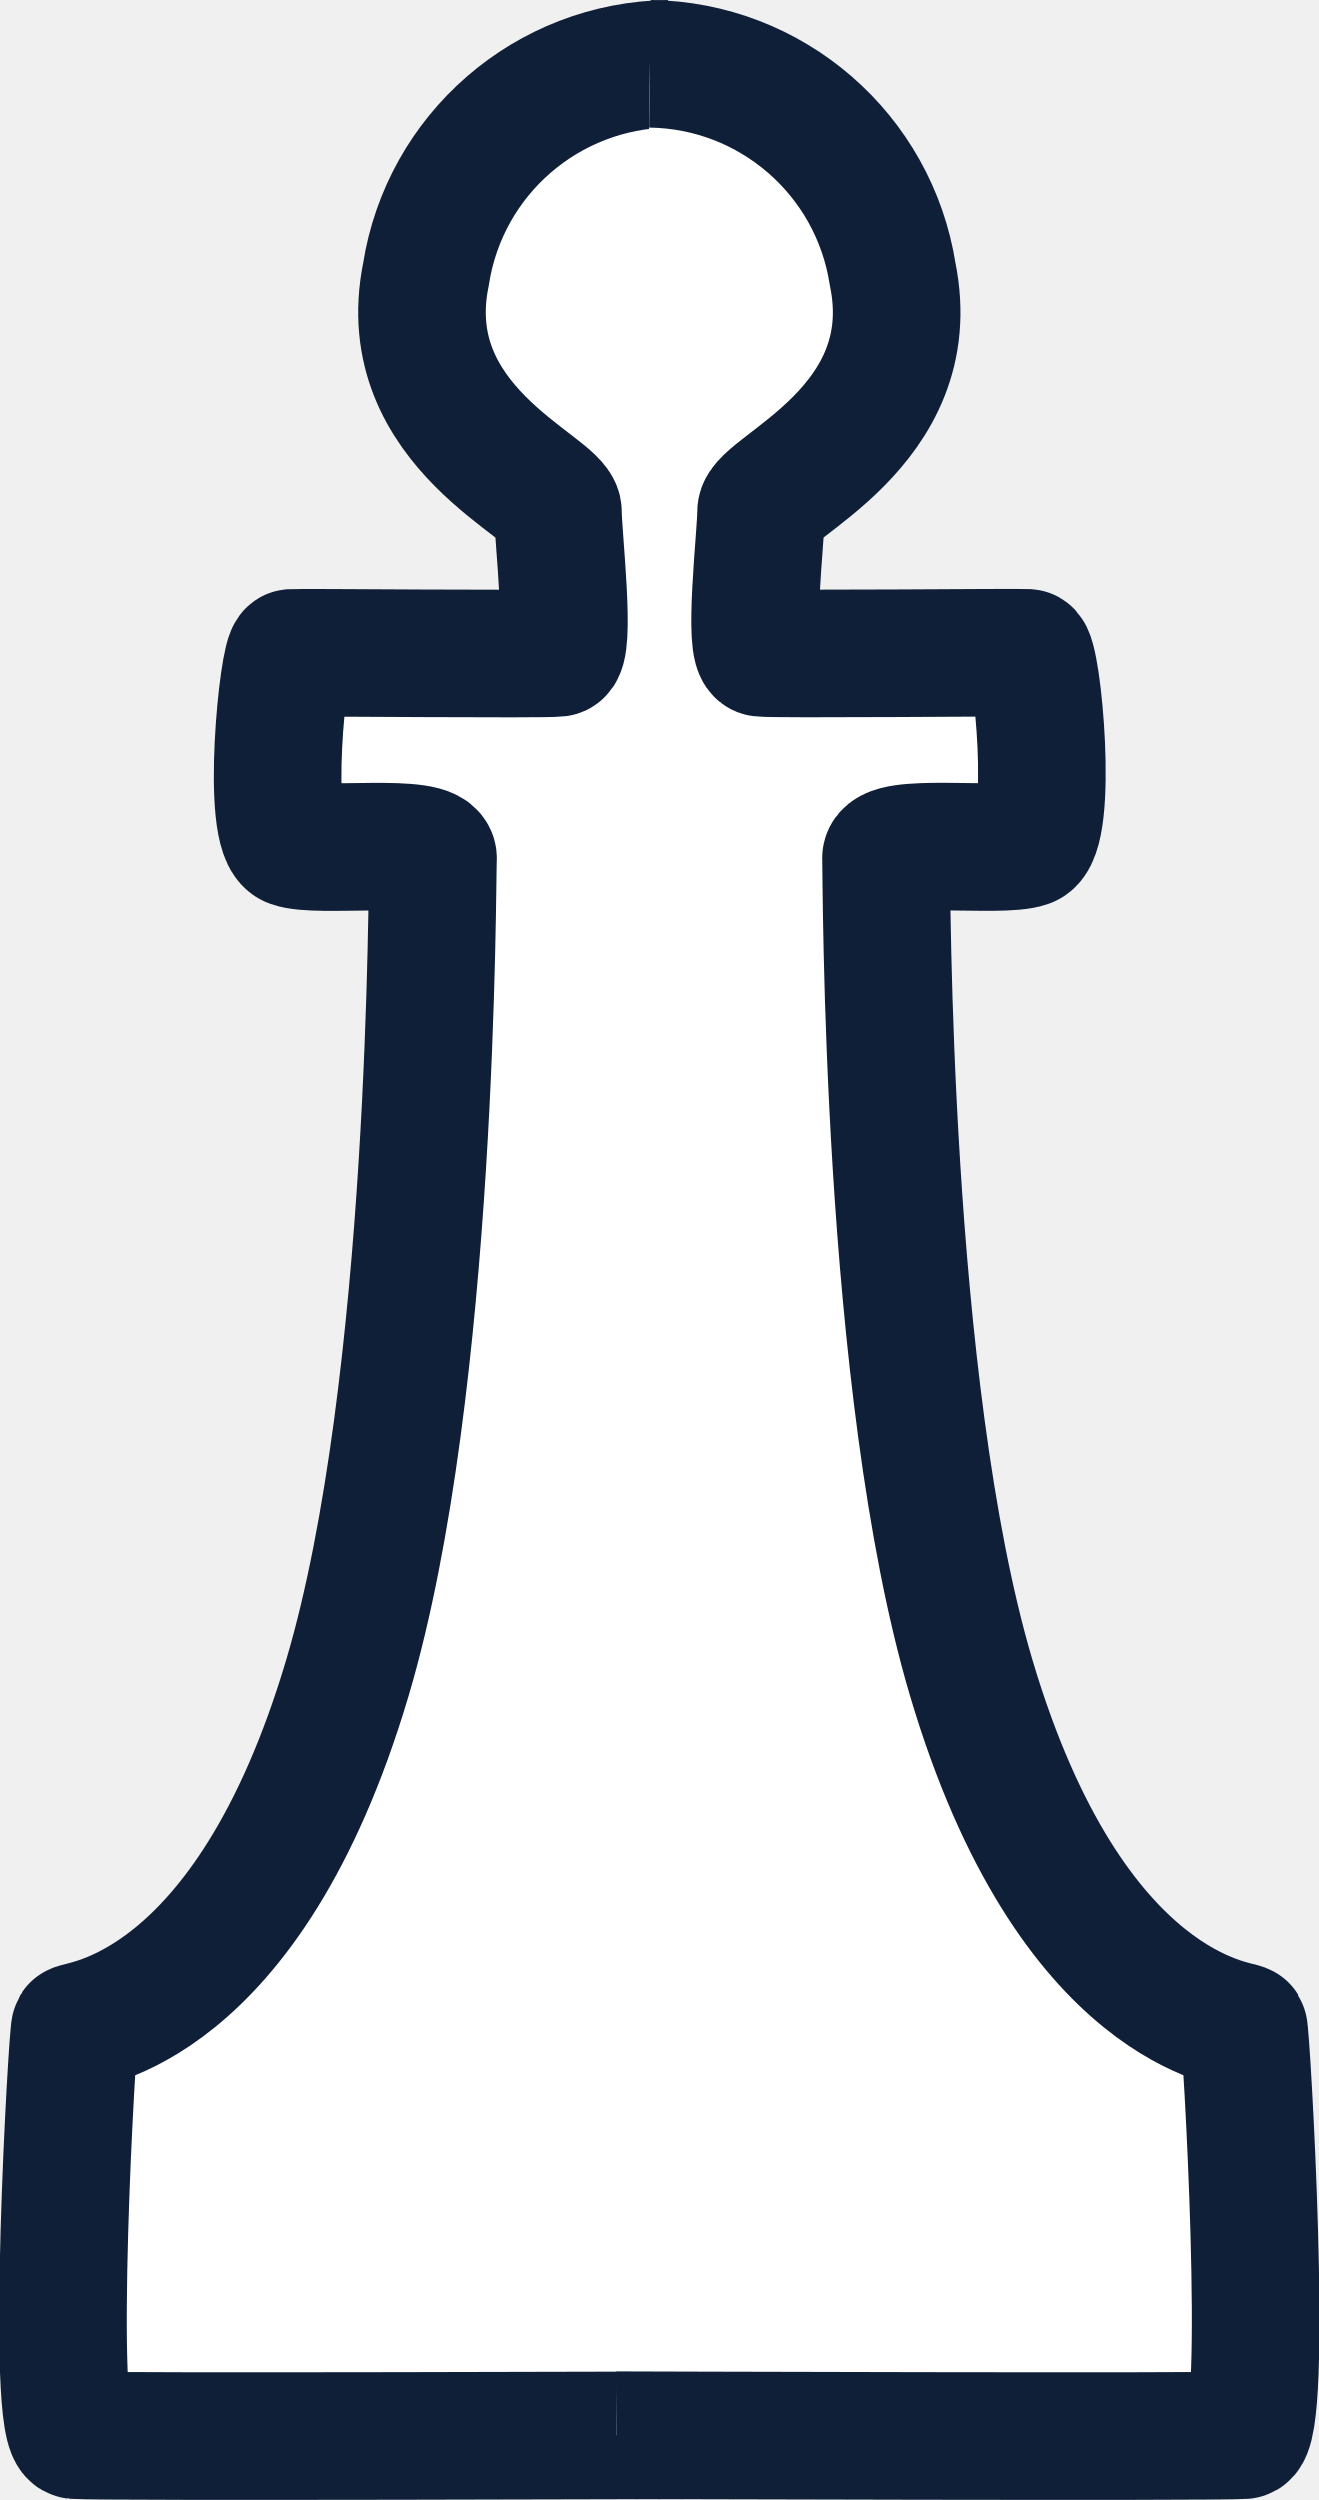
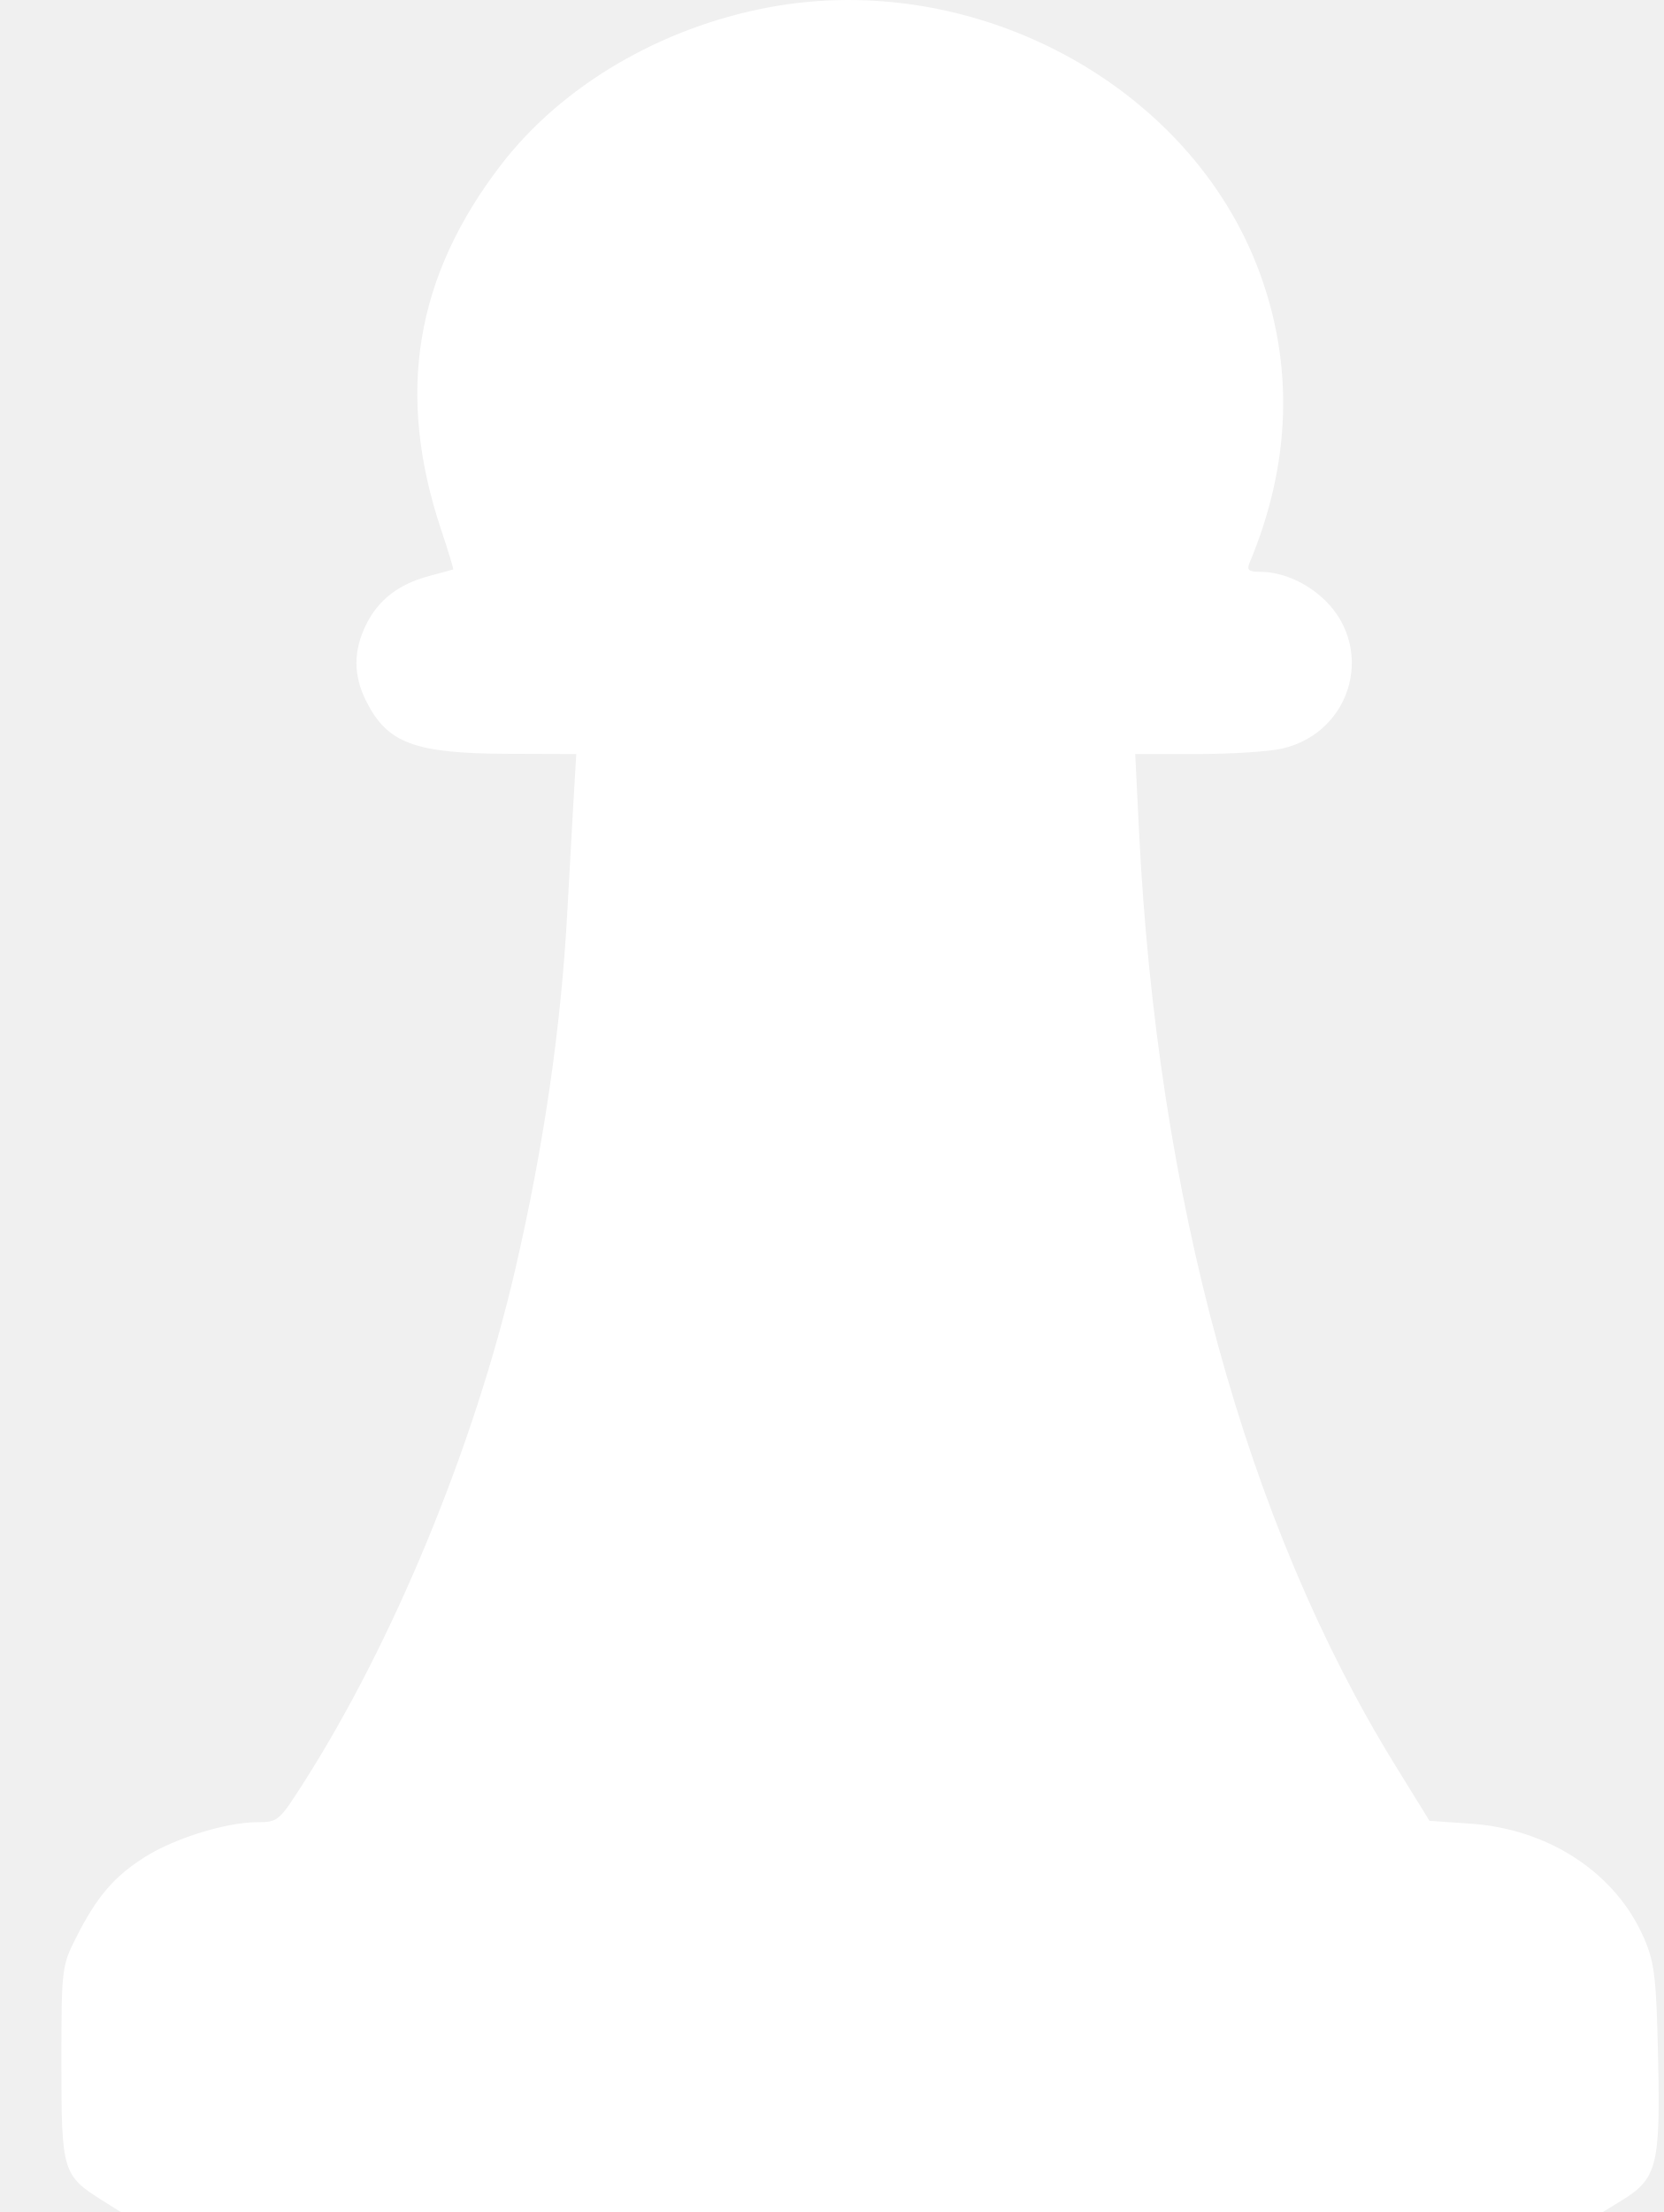
- <svg xmlns="http://www.w3.org/2000/svg" width="20.671" height="39.188" viewBox="0 0 20.671 39.188">
-   <g transform="translate(0.988 1)">
-     <g transform="translate(0 0)">
-       <g transform="translate(0 0)">
-         <path d="M10.021,37.172s-9.431.032-9.833,0-.043-6.316,0-6.386,2.7-.191,4.272-5.493C5.816,20.716,5.781,12.758,5.8,12.459c.018-.339-1.8-.082-2.218-.234s-.13-2.981,0-2.991,3.965.028,4.176,0,0-1.835,0-2.213S5.2,5.7,5.689,3.3A3.9,3.9,0,0,1,9.494,0" transform="translate(0)" fill="#fff" stroke="#0f1f38" stroke-width="2" />
-         <path d="M0,37.172s9.431.032,9.833,0,.043-6.316,0-6.386-2.7-.191-4.272-5.493c-1.355-4.578-1.32-12.536-1.334-12.835-.018-.339,1.8-.082,2.218-.234s.157-2.981,0-2.991-3.965.028-4.176,0,0-1.835,0-2.213S4.822,5.7,4.332,3.3A3.9,3.9,0,0,0,.527,0" transform="translate(8.673 0)" fill="#fff" stroke="#0f1f38" stroke-width="2" />
-       </g>
-     </g>
-   </g>
+ <svg xmlns="http://www.w3.org/2000/svg" width="161" height="214" viewBox="0 0 161 214" fill="none">
+   <path fill-rule="evenodd" clip-rule="evenodd" d="M74.346 0.72C63.92 2.68 54.4 8.274 48.523 15.894C40.15 26.752 38.282 38.118 42.704 51.305C43.393 53.357 43.906 55.06 43.846 55.089C43.785 55.119 42.75 55.403 41.545 55.721C38.595 56.499 36.615 58.021 35.429 60.423C34.181 62.954 34.178 65.316 35.421 67.808C37.473 71.919 40.113 72.899 49.217 72.929L55.763 72.951L55.48 77.726C55.325 80.352 55.064 85.035 54.899 88.133C54.303 99.347 52.612 110.953 49.834 122.906C45.868 139.966 38.066 158.867 29.365 172.493C27.002 176.194 26.89 176.289 24.872 176.289C21.903 176.289 16.878 177.848 14.021 179.656C11.047 181.539 9.39 183.466 7.427 187.329C5.965 190.203 5.943 190.389 5.941 199.637C5.94 210.083 6.057 210.475 9.927 212.898L11.687 214H83.395H155.104L156.913 212.888C160.329 210.788 160.66 209.518 160.446 199.307C160.282 191.416 160.108 189.899 159.1 187.553C156.395 181.254 149.924 176.961 142.342 176.434L138.32 176.154L134.966 170.717C120.586 147.405 111.954 115.874 110.208 80.275L109.848 72.951H115.816C119.099 72.951 122.812 72.713 124.068 72.422C131.023 70.81 133.162 62.308 127.778 57.677C126.044 56.185 123.885 55.319 121.898 55.319C120.827 55.319 120.62 55.141 120.905 54.462C124.92 44.902 125.228 35.294 121.813 26.178C115.06 8.154 94.23 -3.018 74.346 0.72Z" fill="white" />
</svg>
